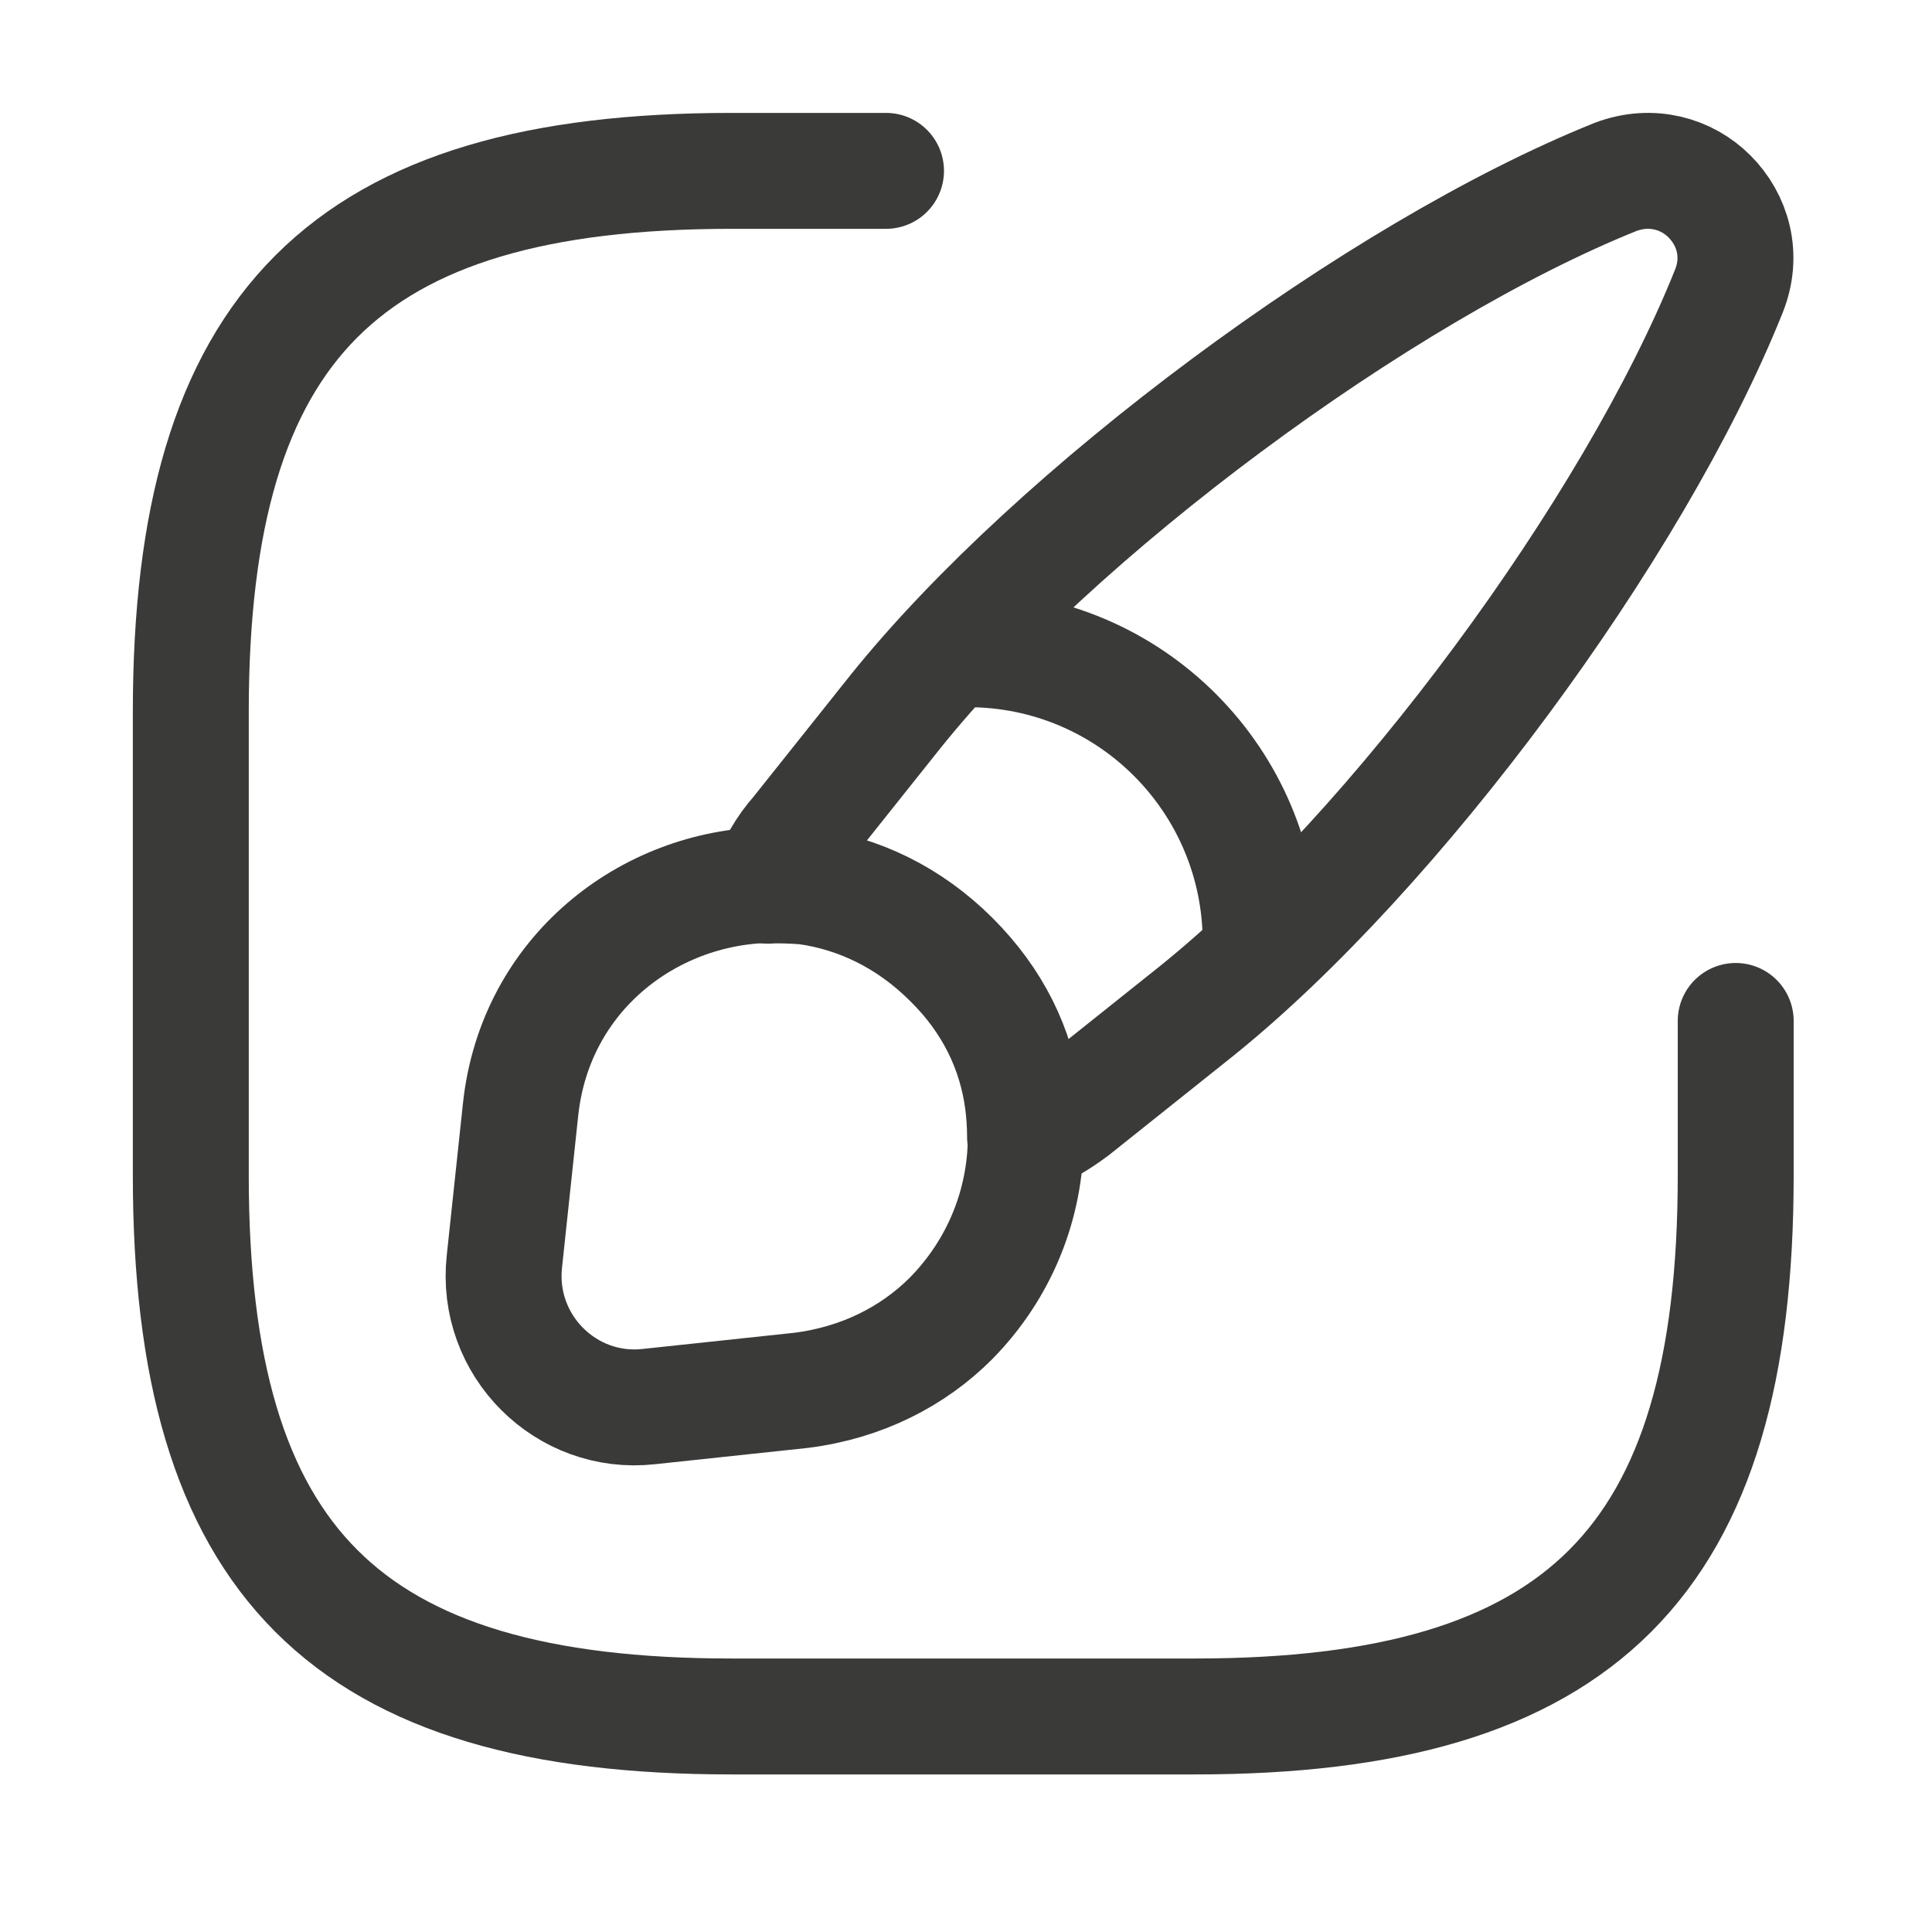
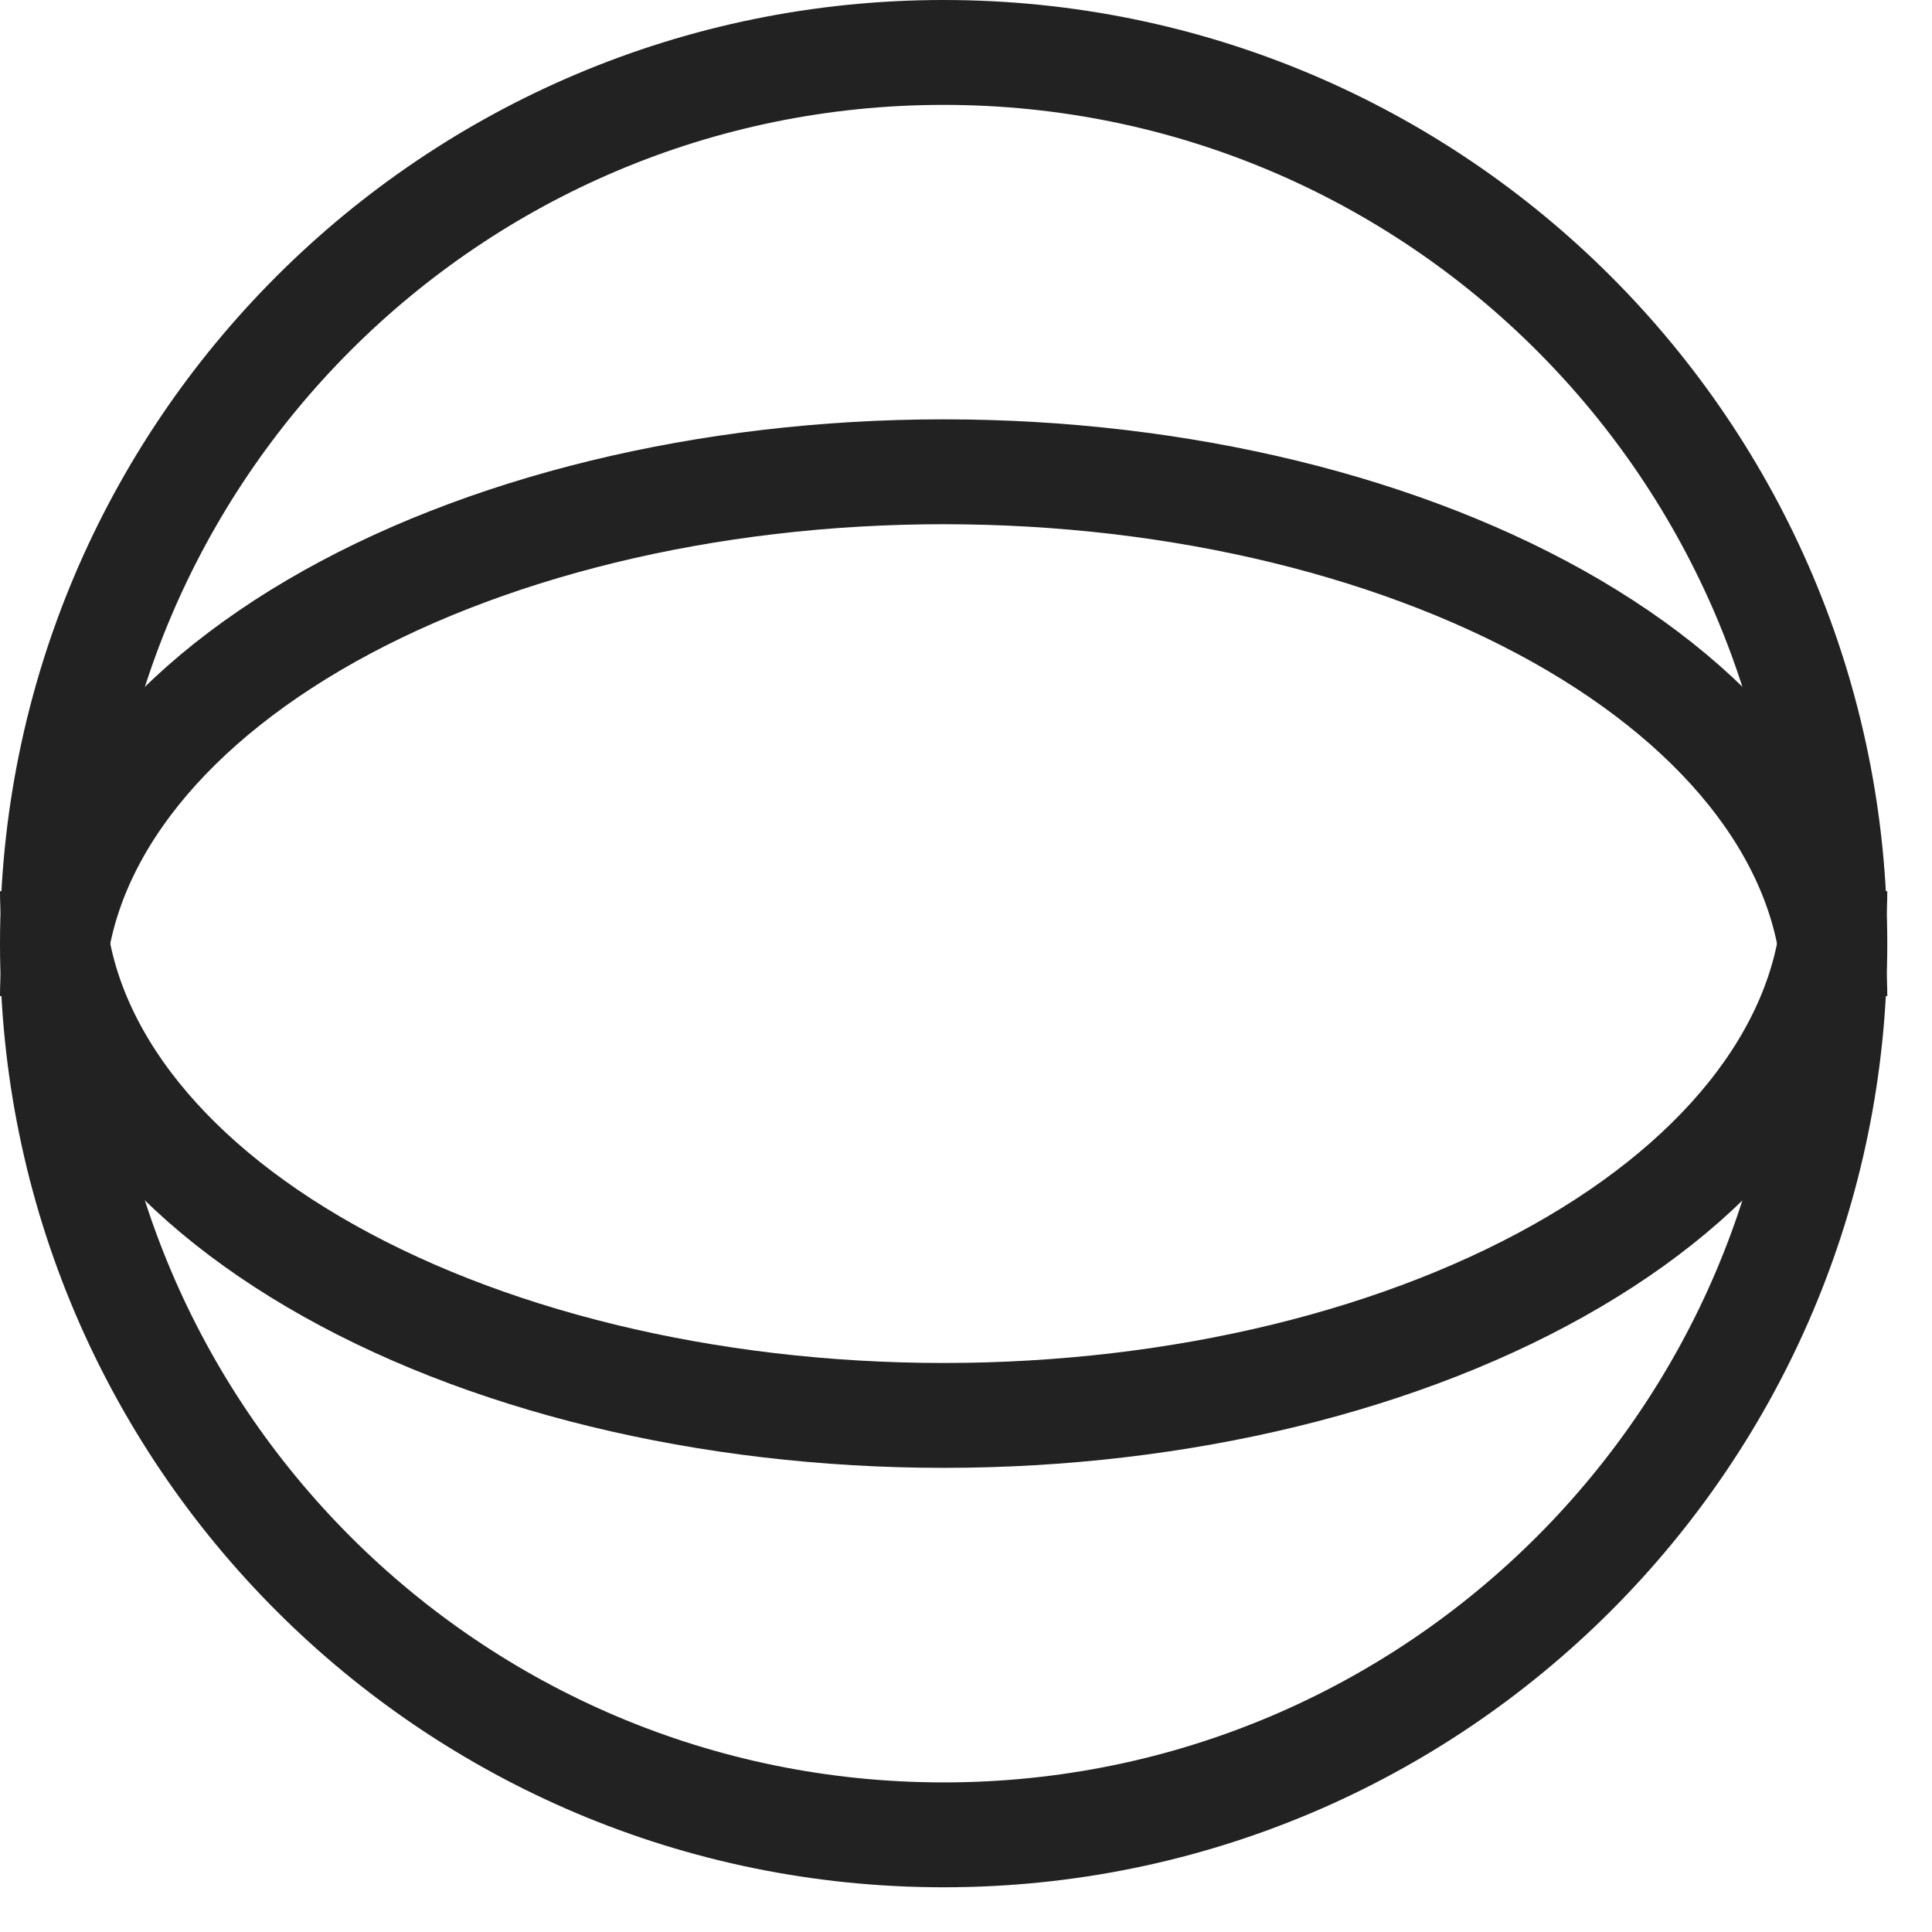
- <svg xmlns="http://www.w3.org/2000/svg" width="25" height="25" viewBox="0 0 25 25" fill="none">
-   <path d="M11.465 2.211H9.466C4.468 2.211 2.469 4.211 2.469 9.211V15.211C2.469 20.211 4.468 22.211 9.466 22.211H15.463C20.461 22.211 22.46 20.211 22.46 15.211V13.211" stroke="#3A3A39" stroke-width="1.5" stroke-linecap="round" stroke-linejoin="round" />
-   <path d="M22.37 3.771C21.141 6.841 18.052 11.021 15.473 13.091L13.894 14.351C13.694 14.501 13.494 14.621 13.264 14.711C13.264 14.561 13.254 14.411 13.234 14.251C13.144 13.581 12.845 12.951 12.305 12.421C11.755 11.871 11.095 11.561 10.416 11.471C10.256 11.461 10.096 11.451 9.936 11.461C10.026 11.211 10.156 10.981 10.326 10.791L11.585 9.211C13.654 6.631 17.842 3.521 20.901 2.291C21.371 2.111 21.831 2.251 22.12 2.541C22.42 2.841 22.56 3.301 22.37 3.771Z" stroke="#3A3A39" stroke-width="1.5" stroke-linecap="round" stroke-linejoin="round" />
-   <path d="M13.274 14.701C13.274 15.581 12.935 16.421 12.305 17.061C11.815 17.551 11.155 17.891 10.366 17.991L8.397 18.201C7.327 18.321 6.407 17.411 6.527 16.321L6.737 14.351C6.927 12.601 8.387 11.481 9.946 11.451C10.106 11.441 10.266 11.451 10.426 11.461C11.105 11.551 11.765 11.861 12.315 12.411C12.855 12.951 13.155 13.571 13.244 14.241C13.264 14.401 13.274 14.561 13.274 14.701Z" stroke="#3A3A39" stroke-width="1.5" stroke-linecap="round" stroke-linejoin="round" />
-   <path d="M16.313 12.191C16.313 10.101 14.624 8.401 12.525 8.401" stroke="#3A3A39" stroke-width="1.5" stroke-linecap="round" stroke-linejoin="round" />
+ <svg xmlns="http://www.w3.org/2000/svg" width="21" height="21" viewBox="0 0 21 21" fill="none">
+   <path d="M19.944 10.827C19.944 9.315 18.924 7.866 17.107 6.797C15.29 5.729 12.826 5.128 10.257 5.128C7.688 5.128 5.224 5.729 3.408 6.797C1.591 7.866 0.57 9.315 0.57 10.827" stroke="#222222" stroke-width="1.14" stroke-linejoin="round" />
+   <path d="M0.57 9.687C0.57 11.198 1.591 12.648 3.408 13.716C5.224 14.785 7.688 15.385 10.257 15.385C12.826 15.385 15.29 14.785 17.107 13.716C18.924 12.648 19.944 11.198 19.944 9.687" stroke="#222222" stroke-width="1.14" stroke-linejoin="round" />
+   <path d="M10.257 19.944C15.607 19.944 19.944 15.607 19.944 10.257C19.944 4.907 15.607 0.57 10.257 0.57C4.907 0.57 0.57 4.907 0.57 10.257C0.57 15.607 4.907 19.944 10.257 19.944Z" stroke="#222222" stroke-width="1.14" />
</svg>
